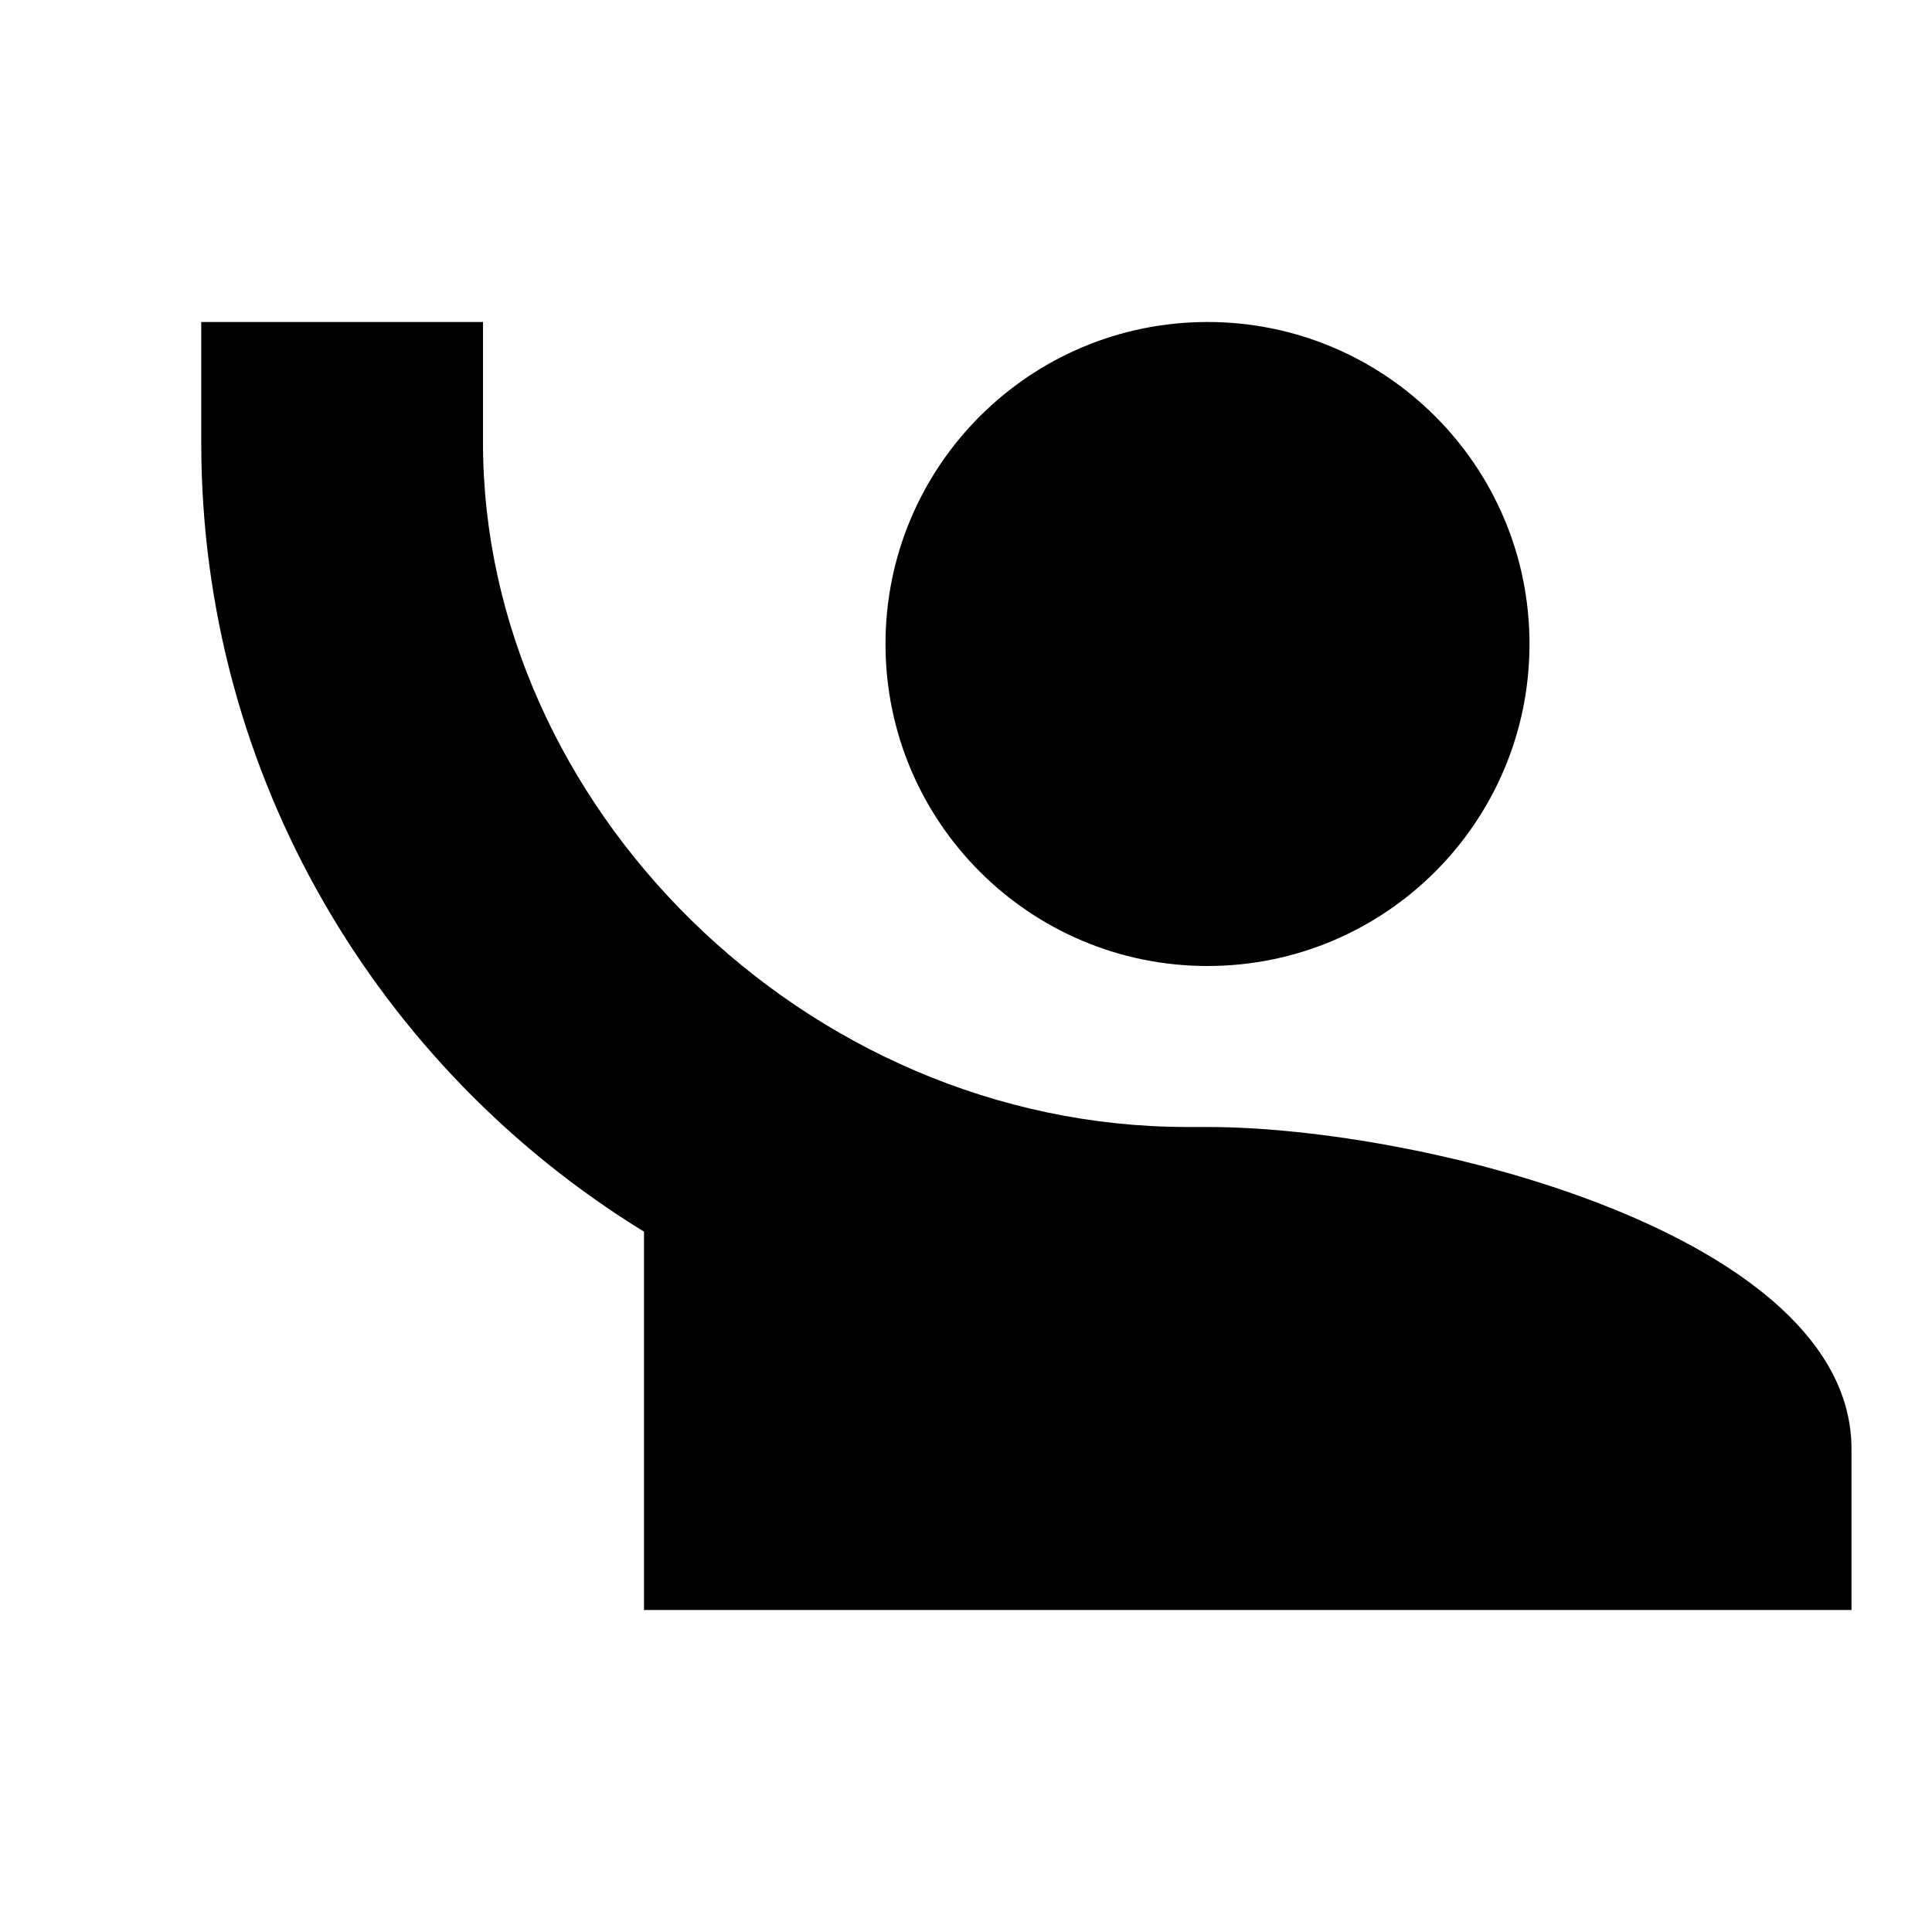
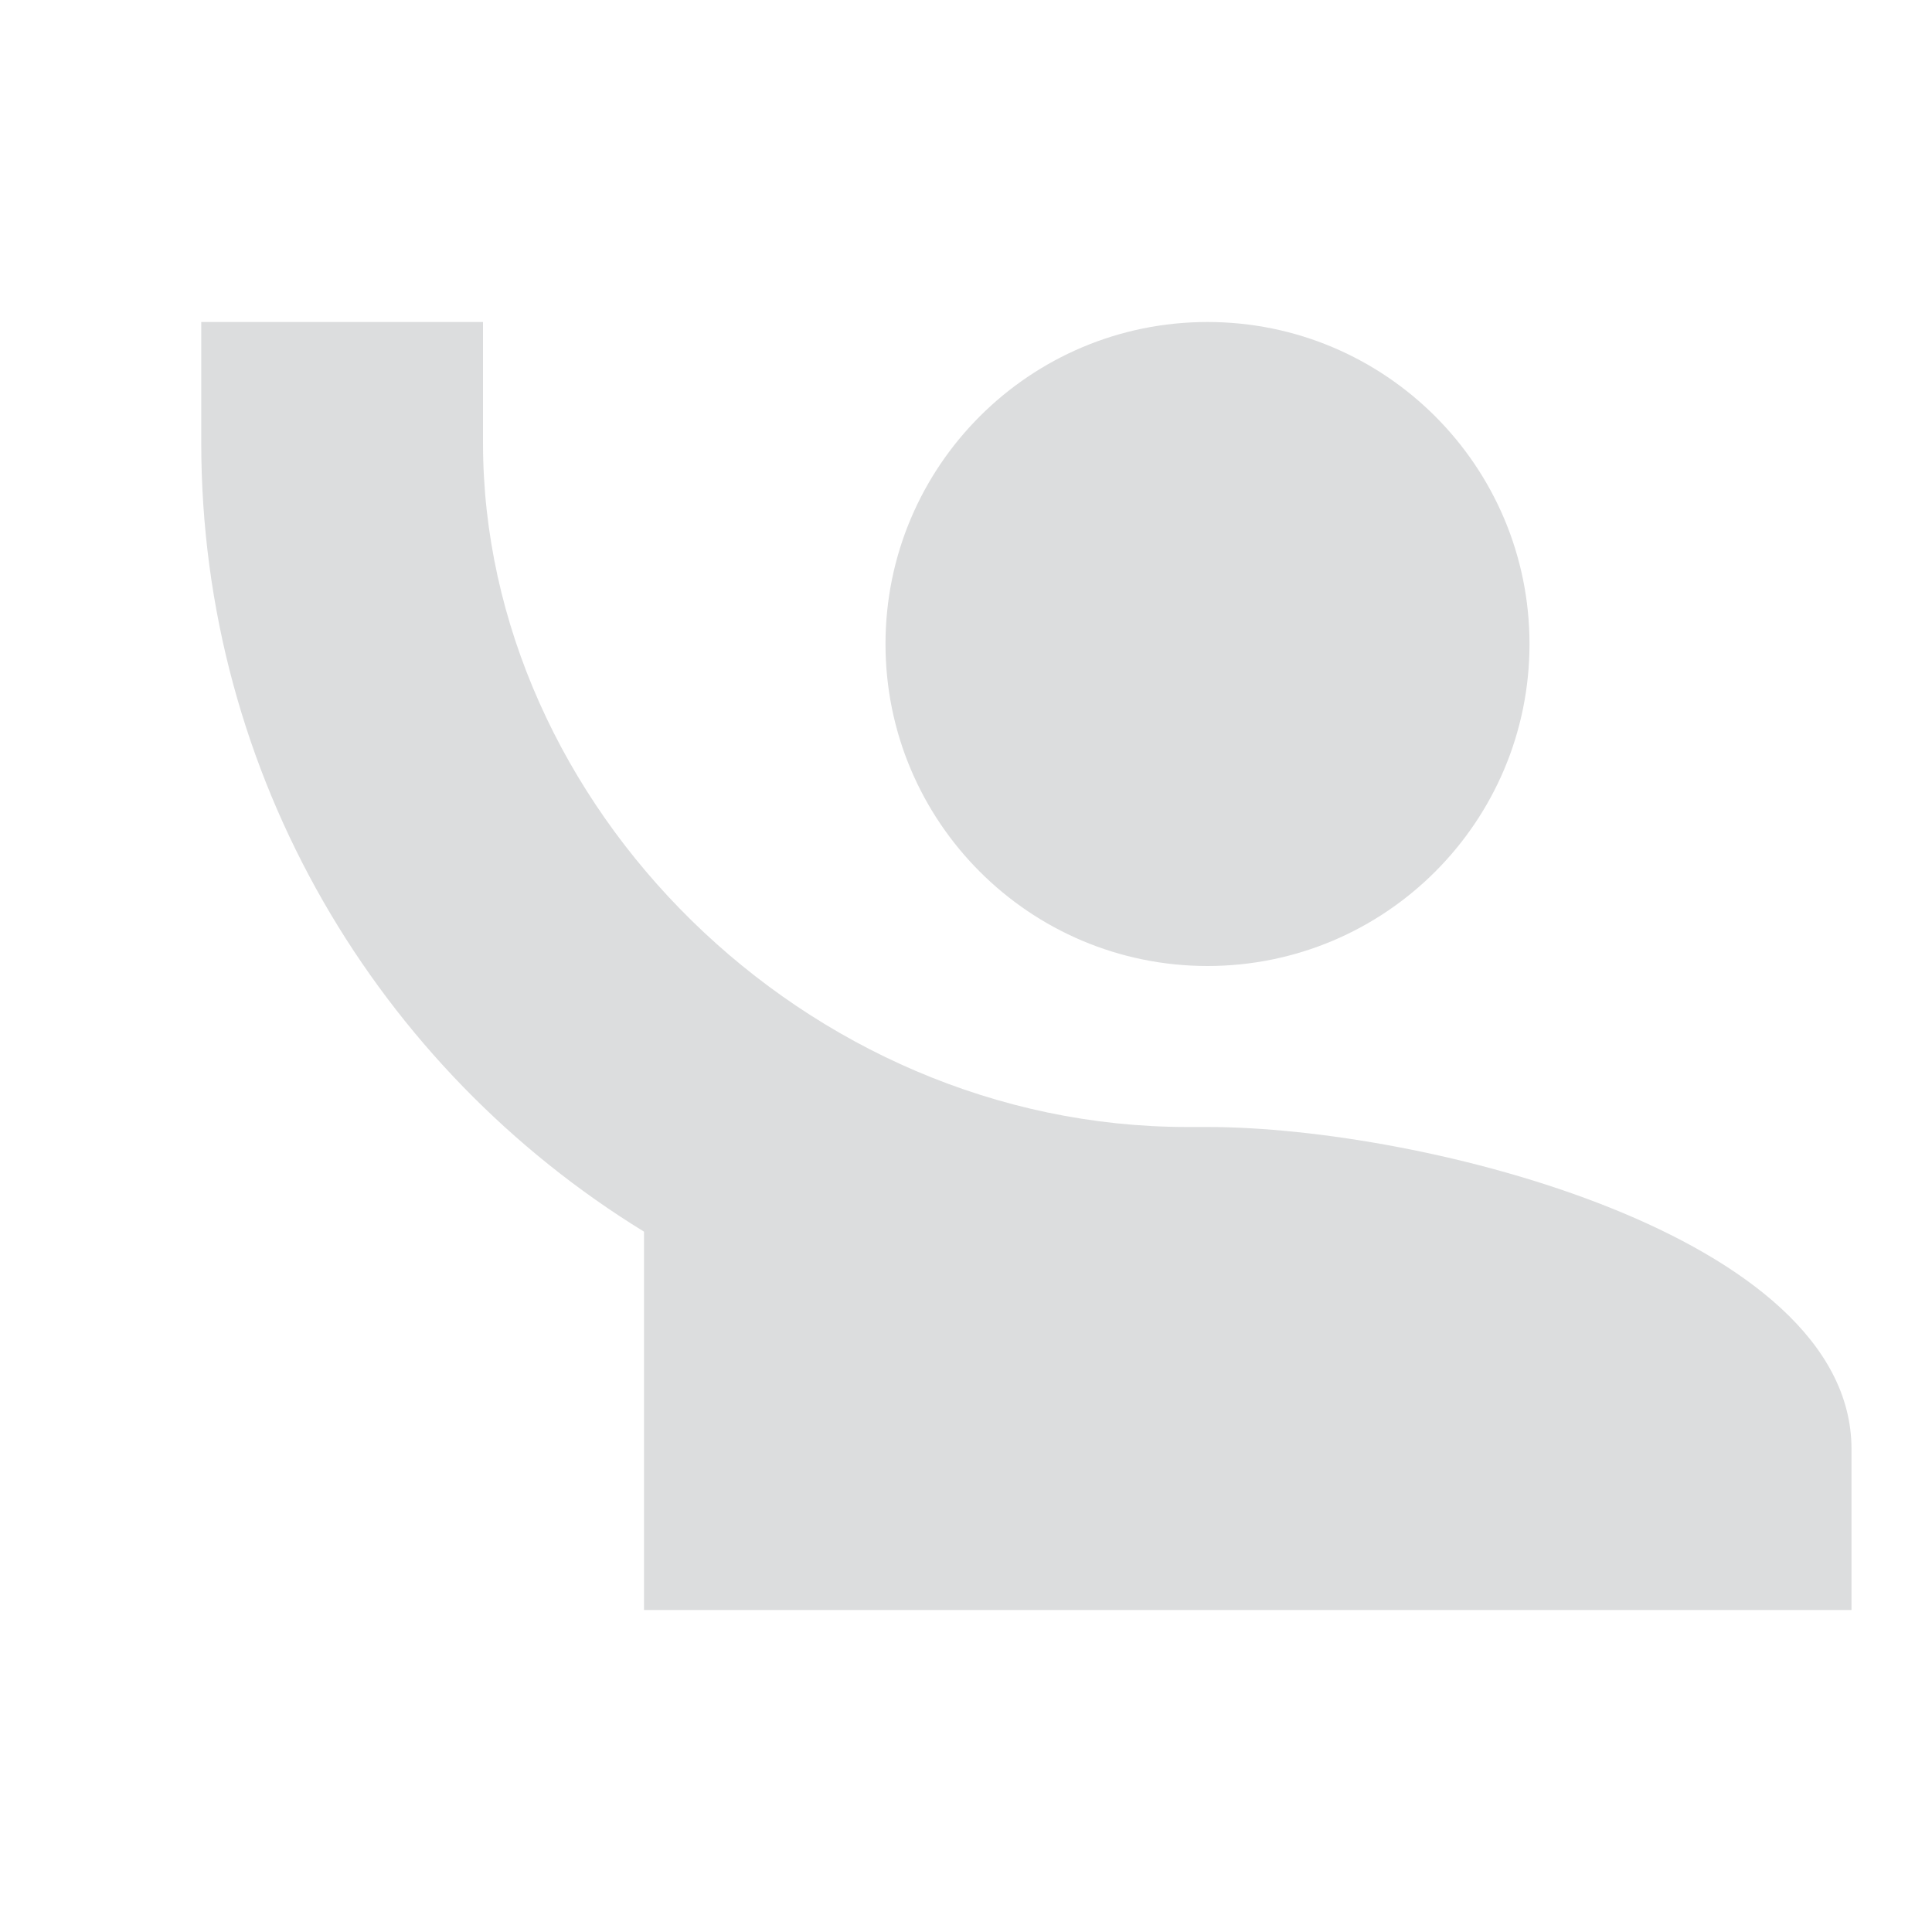
<svg xmlns="http://www.w3.org/2000/svg" aria-hidden="false" viewBox="0 0 24 24">
  <g fill="none" fill-rule="evenodd">
-     <path fill="currentColor" fill-rule="nonzero" d="M0.5,0 L0.5,1.5 C0.5,5.65 2.71,9.28 6,11.3 L6,16 L21,16 L21,14 C21,11.34 15.67,10 13,10 C13,10 12.83,10 12.75,10 C8,10 4,6 4,1.5 L4,0 L0.5,0 Z M13,0 C10.791,0 9,1.791 9,4 C9,6.209 10.791,8 13,8 C15.209,8 17,6.209 17,4 C17,1.791 15.209,0 13,0 Z" transform="translate(2 4)" />
+     <path fill="#dcddde" fill-rule="nonzero" d="M0.5,0 L0.5,1.5 C0.5,5.65 2.71,9.28 6,11.3 L6,16 L21,16 L21,14 C21,11.34 15.67,10 13,10 C13,10 12.83,10 12.75,10 C8,10 4,6 4,1.5 L4,0 L0.5,0 Z M13,0 C10.791,0 9,1.791 9,4 C9,6.209 10.791,8 13,8 C15.209,8 17,6.209 17,4 C17,1.791 15.209,0 13,0 Z" transform="translate(2 4)" />
    <path d="M0,0 L24,0 L24,24 L0,24 L0,0 Z M0,0 L24,0 L24,24 L0,24 L0,0 Z M0,0 L24,0 L24,24 L0,24 L0,0 Z" />
  </g>
</svg>
